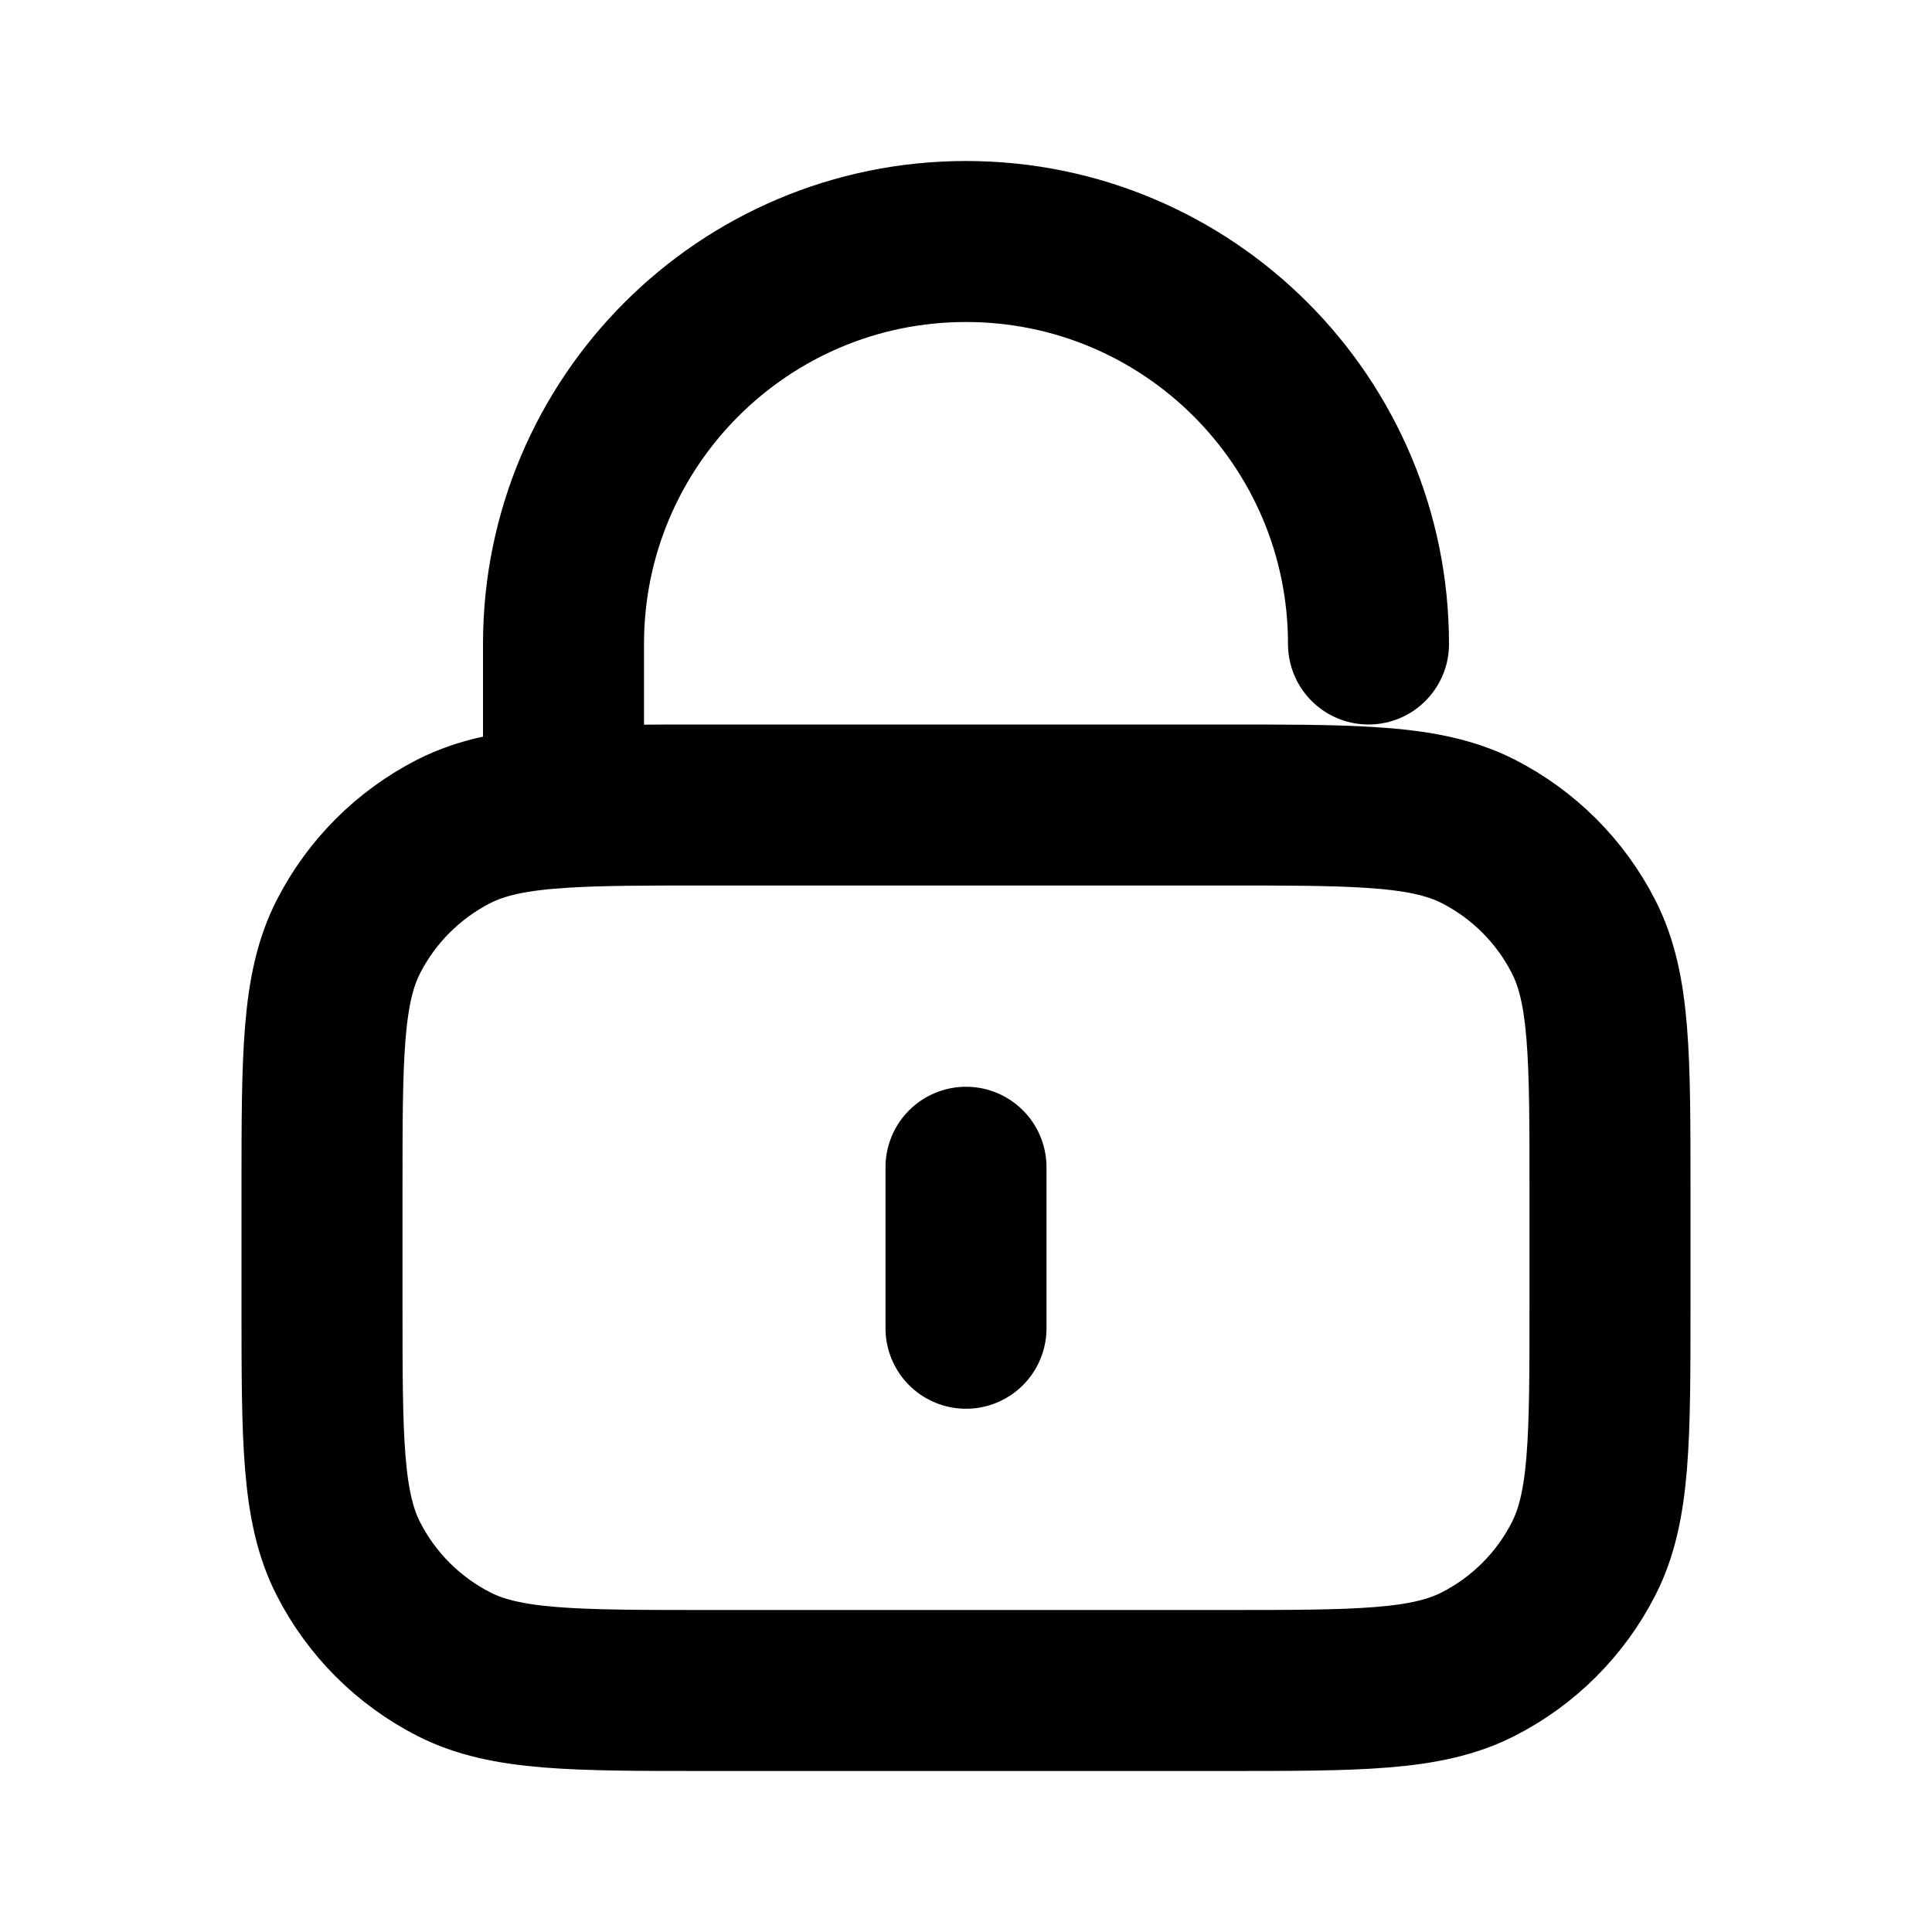
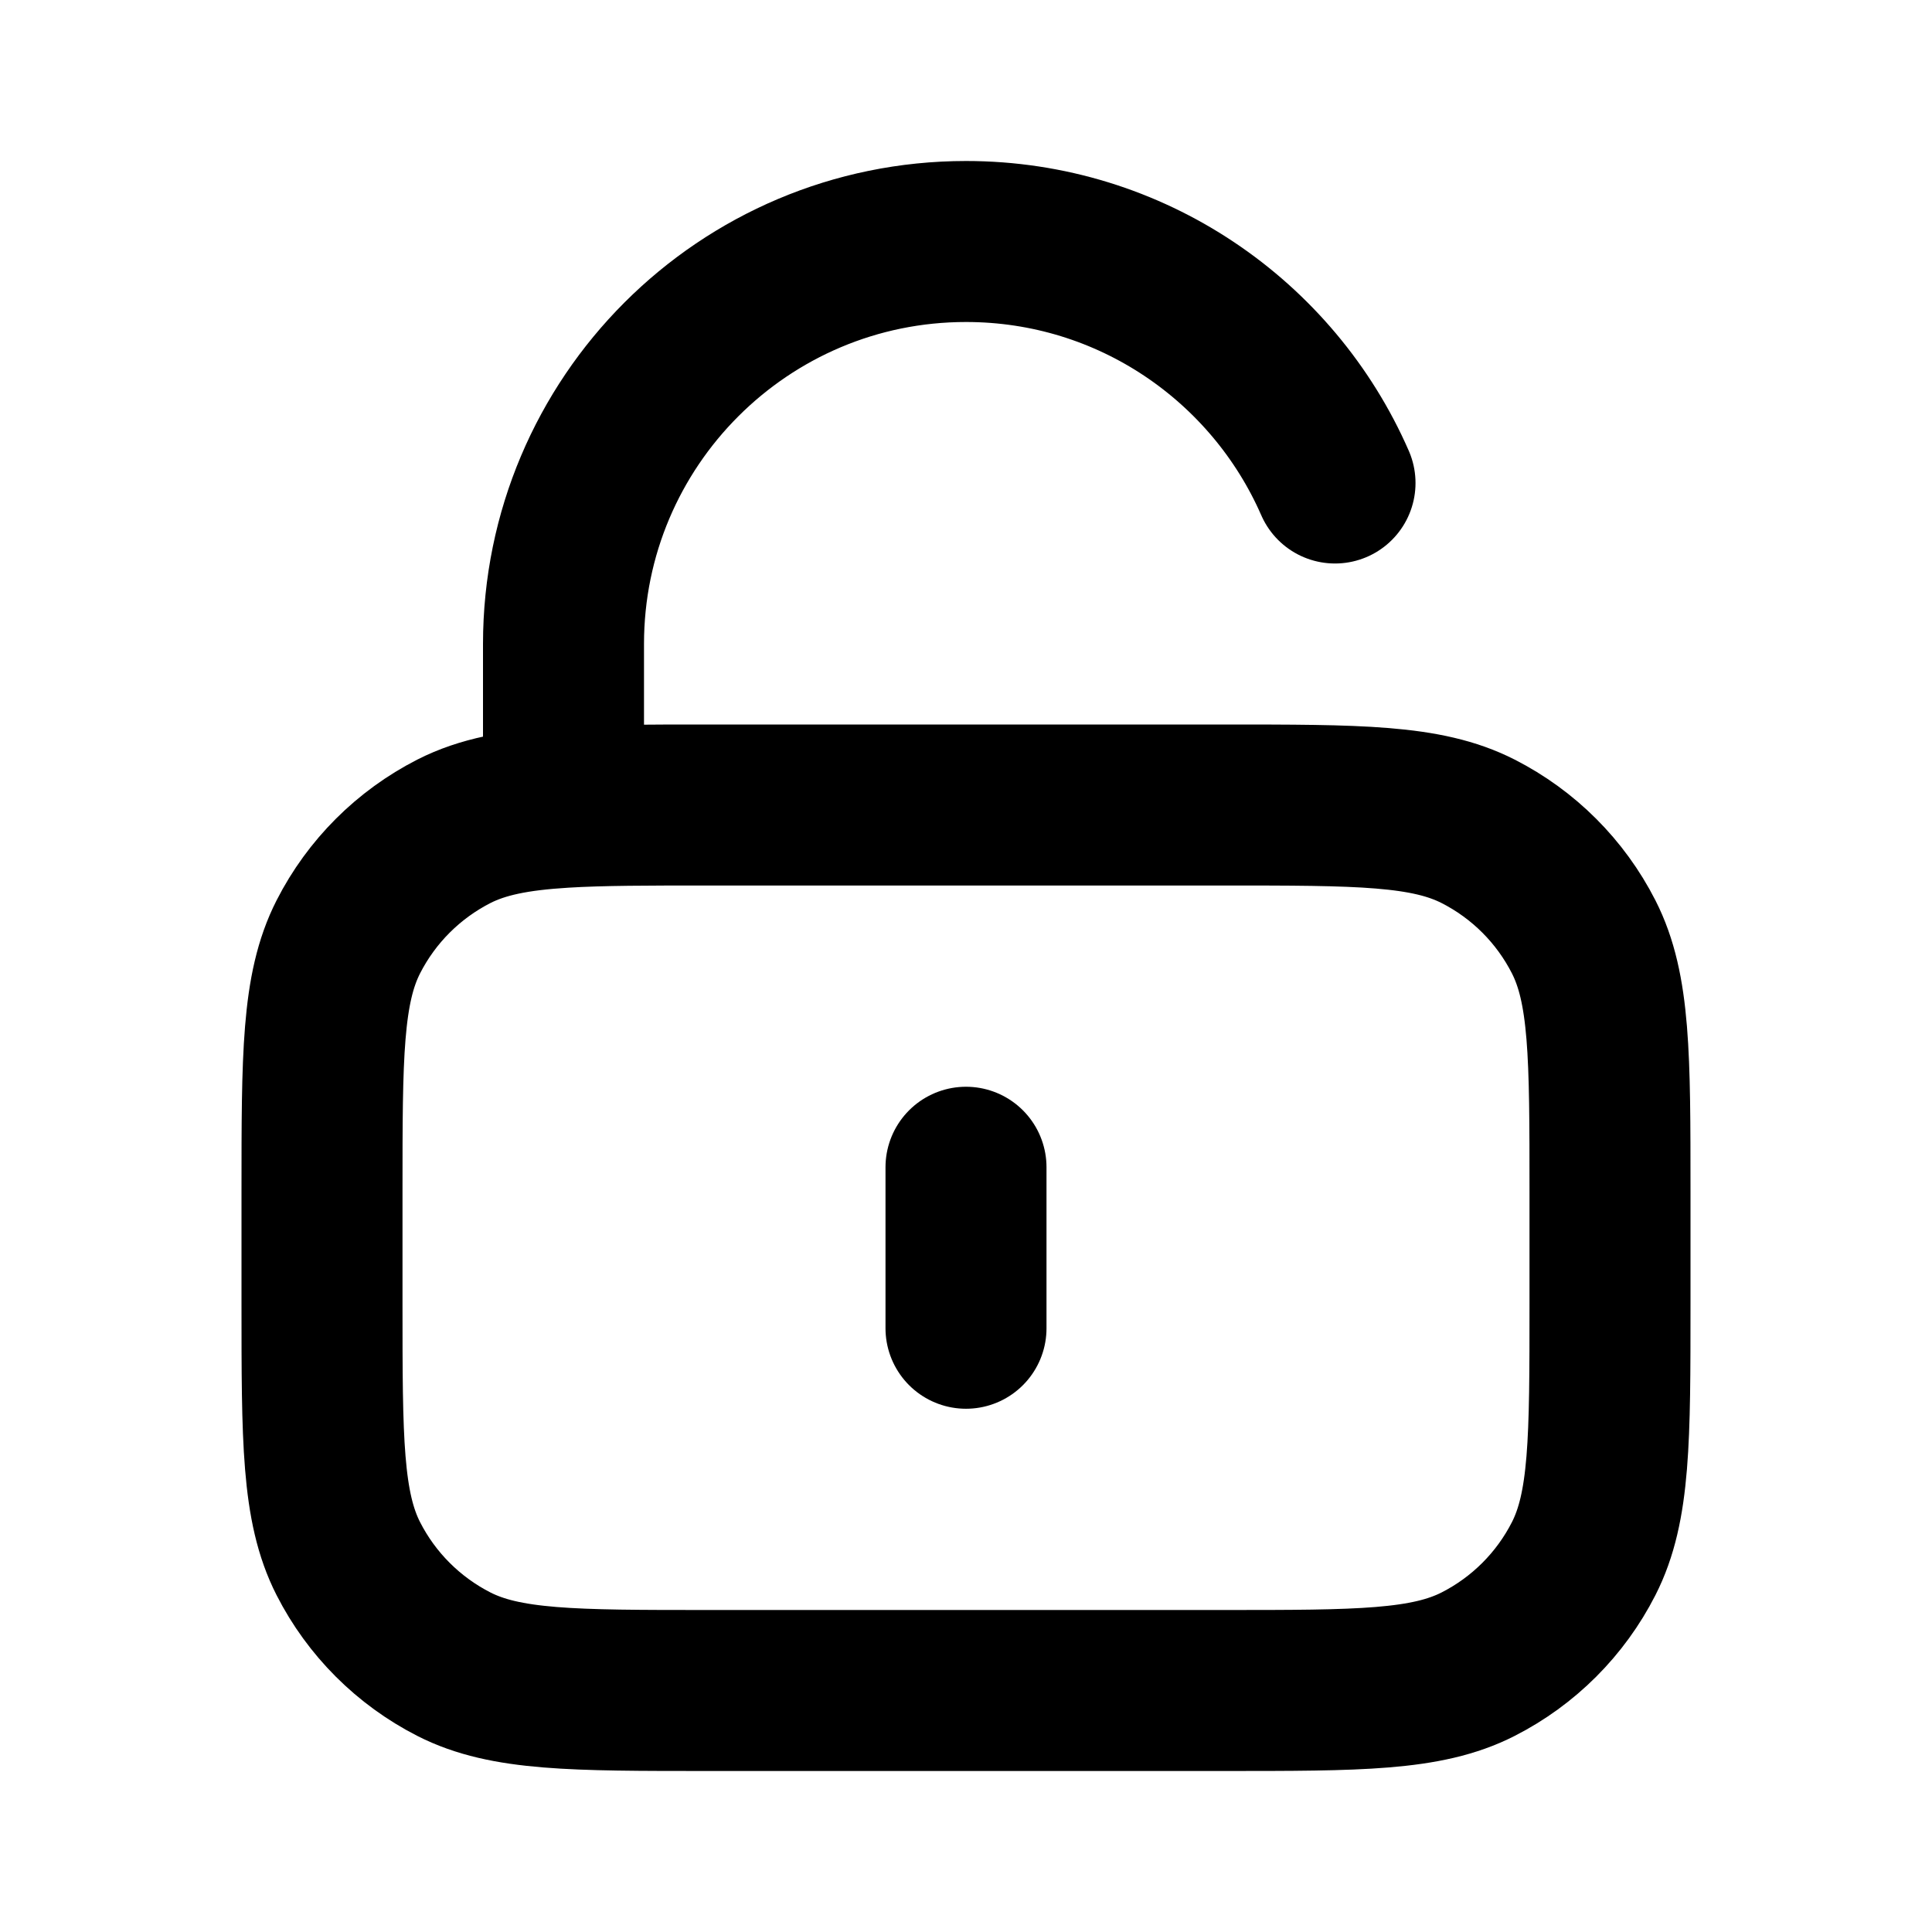
<svg xmlns="http://www.w3.org/2000/svg" width="800px" height="800px" viewBox="0 0 24 24" fill="none">
-   <path d="M12 14.5V16.5M7 10.029C7.471 10 8.053 10 8.8 10H15.2C15.947 10 16.529 10 17 10.029M7 10.029C6.412 10.065 5.994 10.146 5.638 10.327C5.074 10.615 4.615 11.073 4.327 11.638C4 12.28 4 13.12 4 14.8V16.2C4 17.88 4 18.72 4.327 19.362C4.615 19.927 5.074 20.385 5.638 20.673C6.28 21 7.12 21 8.8 21H15.2C16.88 21 17.72 21 18.362 20.673C18.927 20.385 19.385 19.927 19.673 19.362C20 18.72 20 17.88 20 16.2V14.8C20 13.12 20 12.28 19.673 11.638C19.385 11.073 18.927 10.615 18.362 10.327C18.006 10.146 17.588 10.065 17 10.029M7 10.029V8C7 5.239 9.239 3 12 3C14.761 3 17 5.239 17 8" stroke="#000000" stroke-width="2" stroke-linecap="round" stroke-linejoin="round" />
+   <path d="M16.584 6C15.812 4.234 14.05 3 12 3C9.239 3 7 5.239 7 8V10.029M12 14.5V16.5M7 10.029C7.471 10 8.053 10 8.8 10H15.2C16.88 10 17.72 10 18.362 10.327C18.927 10.615 19.385 11.073 19.673 11.638C20 12.28 20 13.12 20 14.8V16.2C20 17.88 20 18.72 19.673 19.362C19.385 19.927 18.927 20.385 18.362 20.673C17.72 21 16.88 21 15.2 21H8.8C7.12 21 6.28 21 5.638 20.673C5.074 20.385 4.615 19.927 4.327 19.362C4 18.72 4 17.88 4 16.2V14.8C4 13.12 4 12.28 4.327 11.638C4.615 11.073 5.074 10.615 5.638 10.327C5.994 10.146 6.412 10.065 7 10.029Z" stroke="#000000" stroke-width="2" stroke-linecap="round" stroke-linejoin="round" />
</svg>
